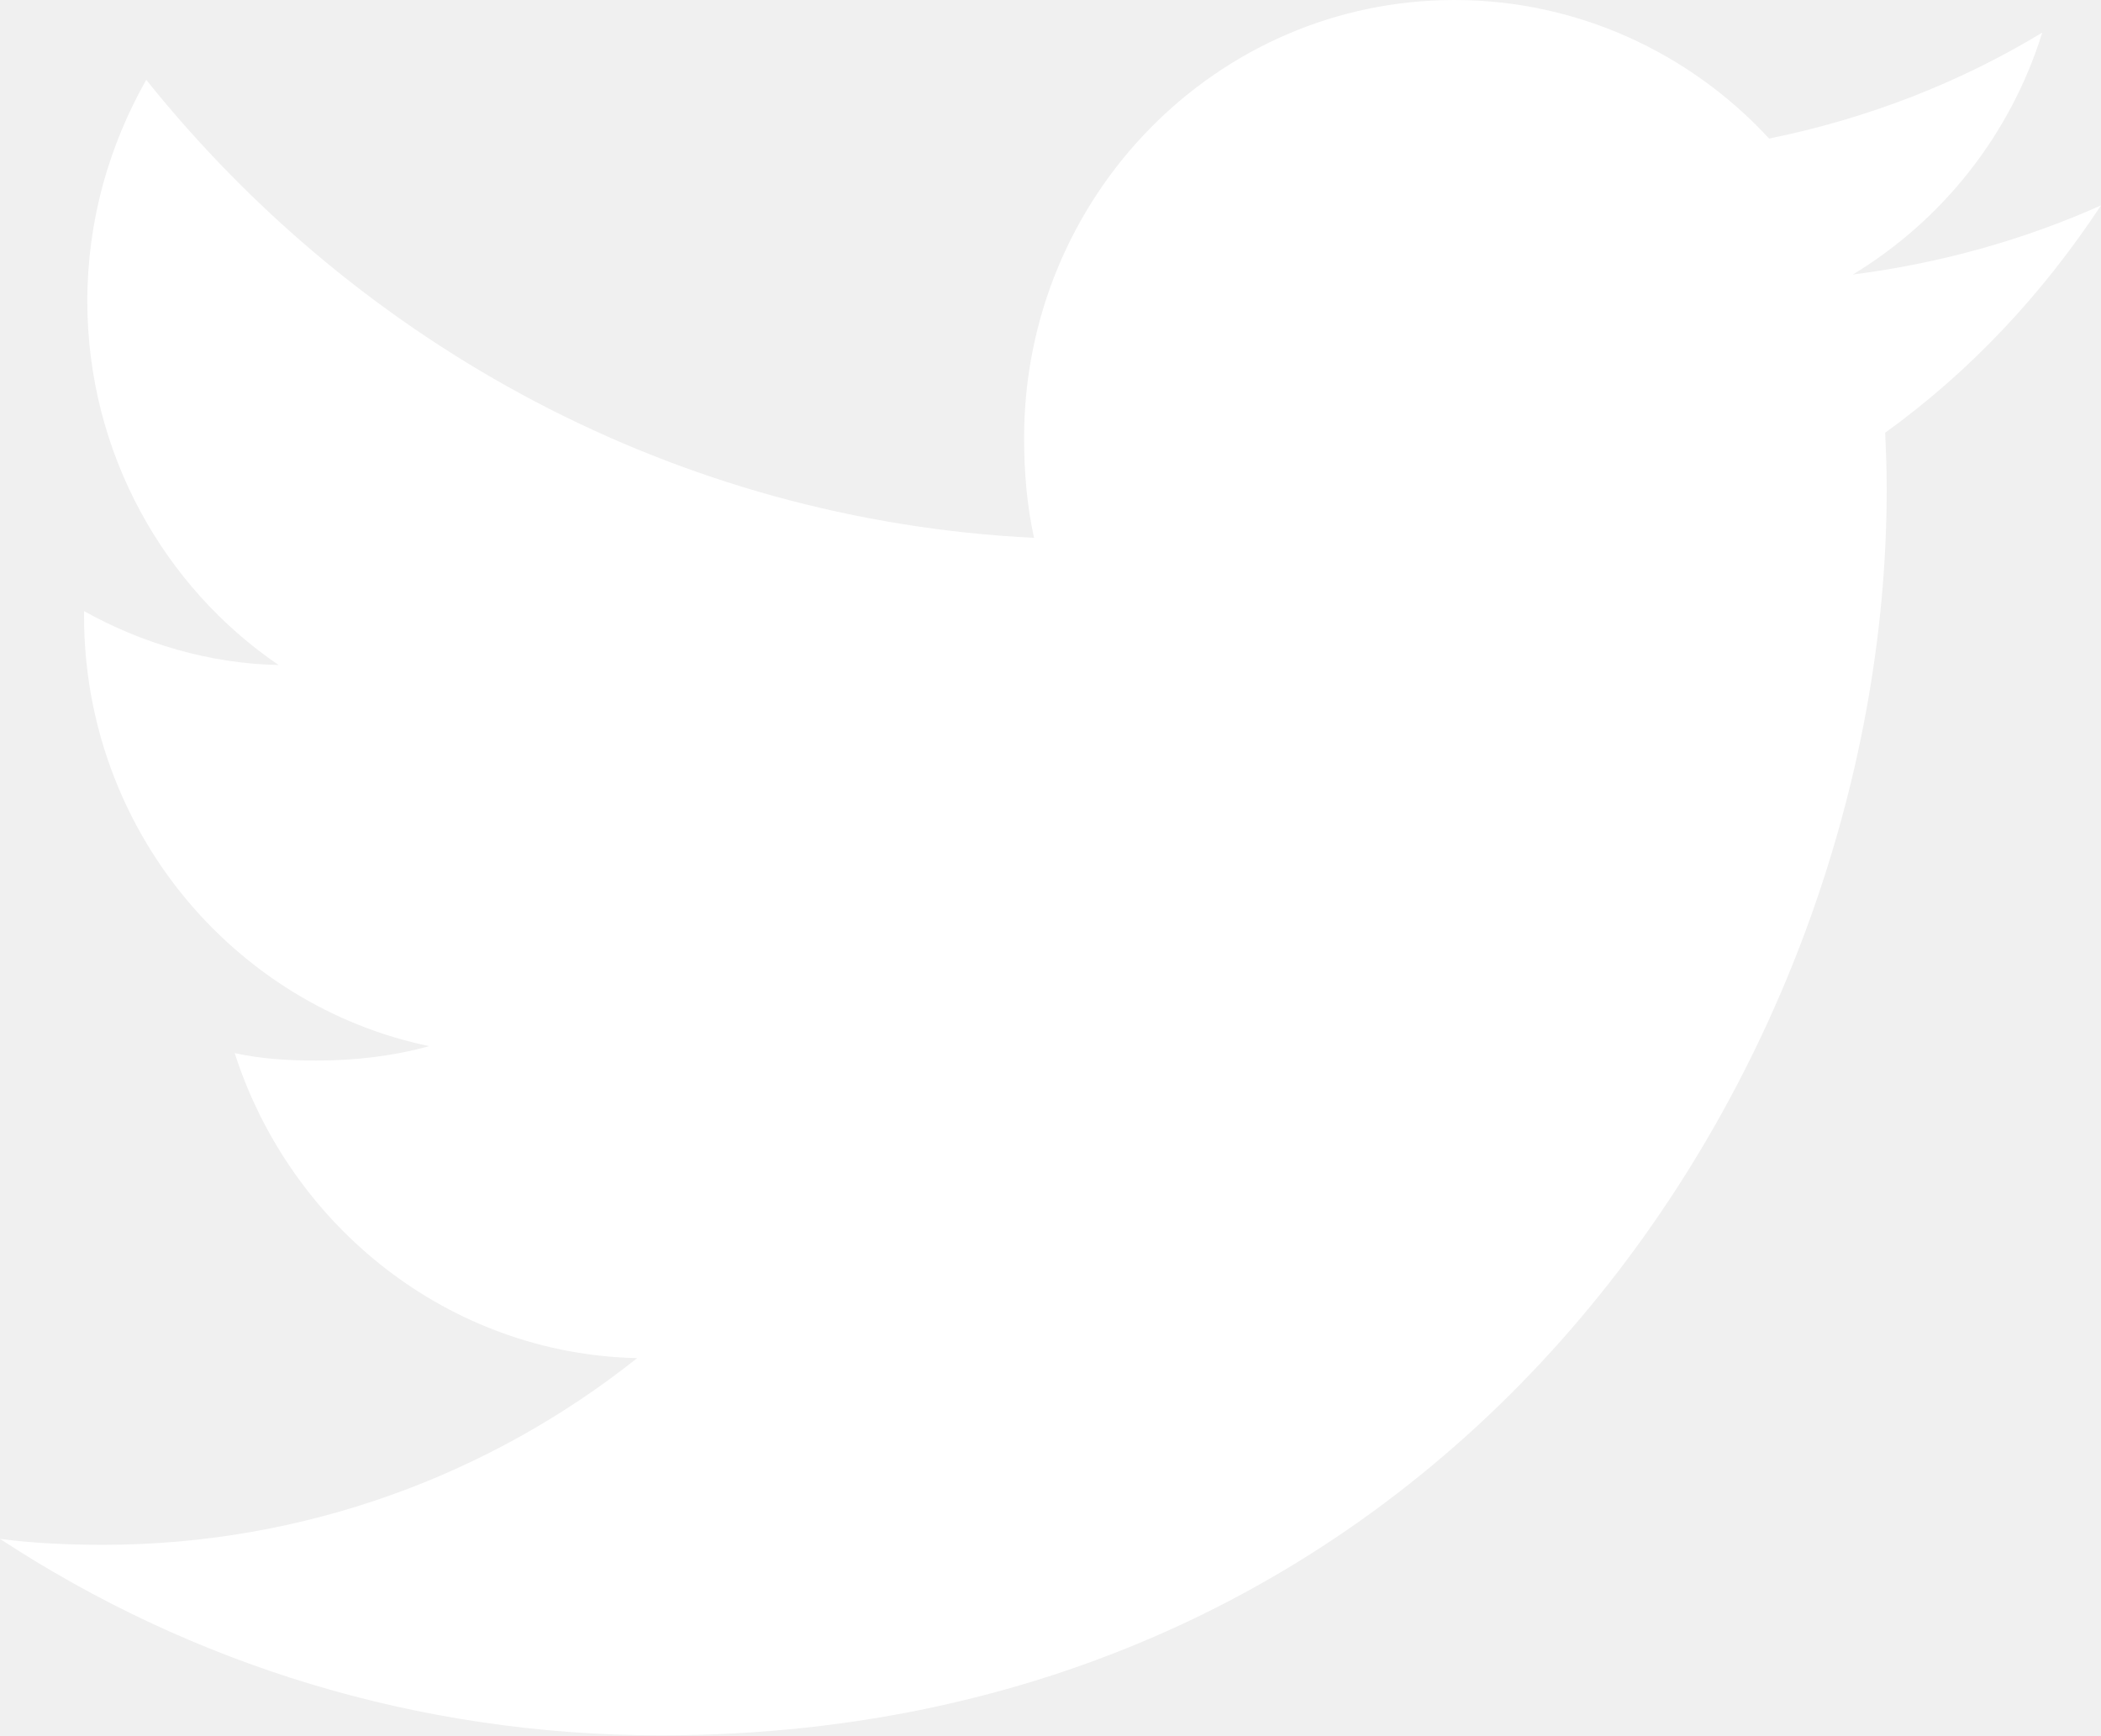
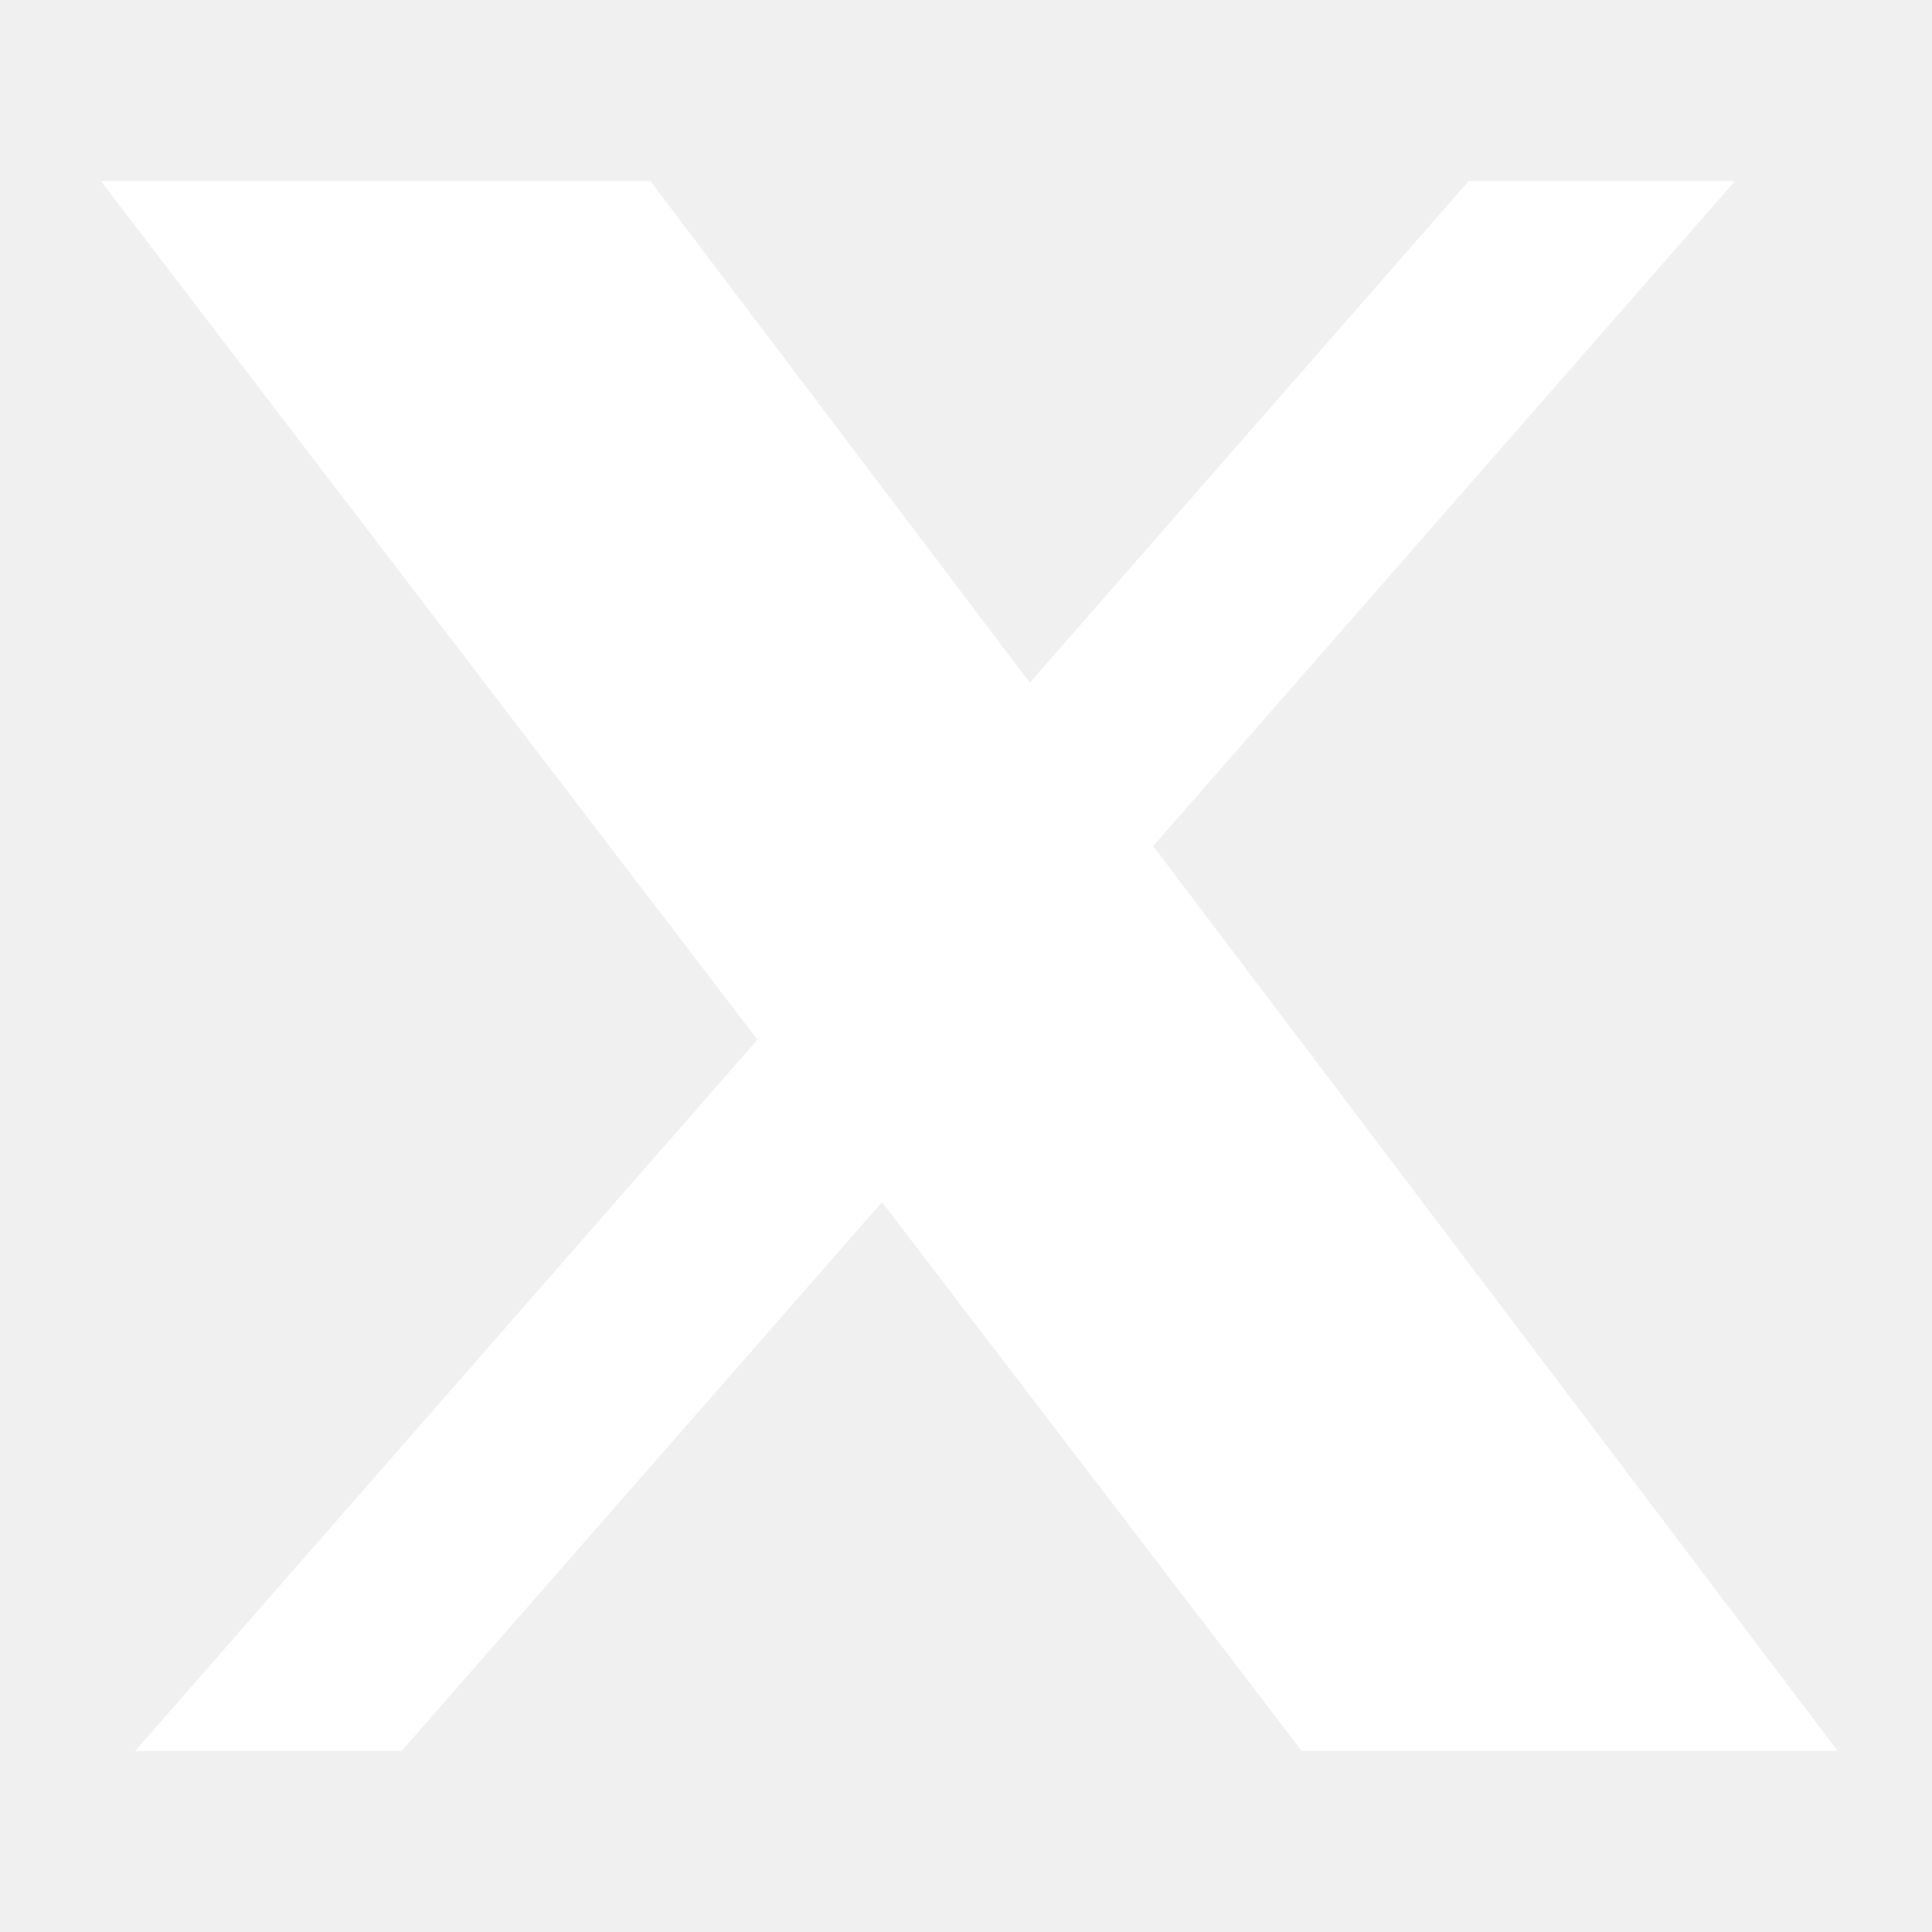
- <svg xmlns="http://www.w3.org/2000/svg" width="23" height="19" viewBox="0 0 23 19" fill="none">
-   <path d="M23 2.249C22.145 2.631 21.233 2.884 20.283 3.006C21.261 2.413 22.007 1.481 22.357 0.357C21.446 0.909 20.44 1.299 19.367 1.517C18.502 0.58 17.269 0 15.923 0C13.313 0 11.211 2.154 11.211 4.795C11.211 5.175 11.243 5.541 11.32 5.889C7.4 5.694 3.932 3.784 1.601 0.874C1.195 1.592 0.956 2.413 0.956 3.297C0.956 4.958 1.797 6.429 3.05 7.281C2.293 7.267 1.55 7.043 0.92 6.691C0.92 6.706 0.92 6.725 0.92 6.744C0.92 9.073 2.554 11.008 4.698 11.454C4.314 11.561 3.896 11.612 3.462 11.612C3.16 11.612 2.855 11.594 2.569 11.53C3.18 13.429 4.913 14.824 6.975 14.87C5.37 16.146 3.334 16.914 1.128 16.914C0.742 16.914 0.371 16.897 0 16.849C2.089 18.218 4.564 19 7.234 19C15.91 19 20.654 11.692 20.654 5.358C20.654 5.146 20.647 4.941 20.637 4.738C21.573 4.063 22.359 3.22 23 2.249Z" fill="white" />
+ <svg xmlns="http://www.w3.org/2000/svg" viewBox="0 0 24 24" version="1.1">
+   <path d="M18.244 2.25h3.308l-7.227 8.26 8.502 11.24H16.17l-5.214-6.817L4.99 21.75H1.68l7.73-8.835L1.254 2.25H8.08l4.713 6.231" fill="white" />
</svg>
